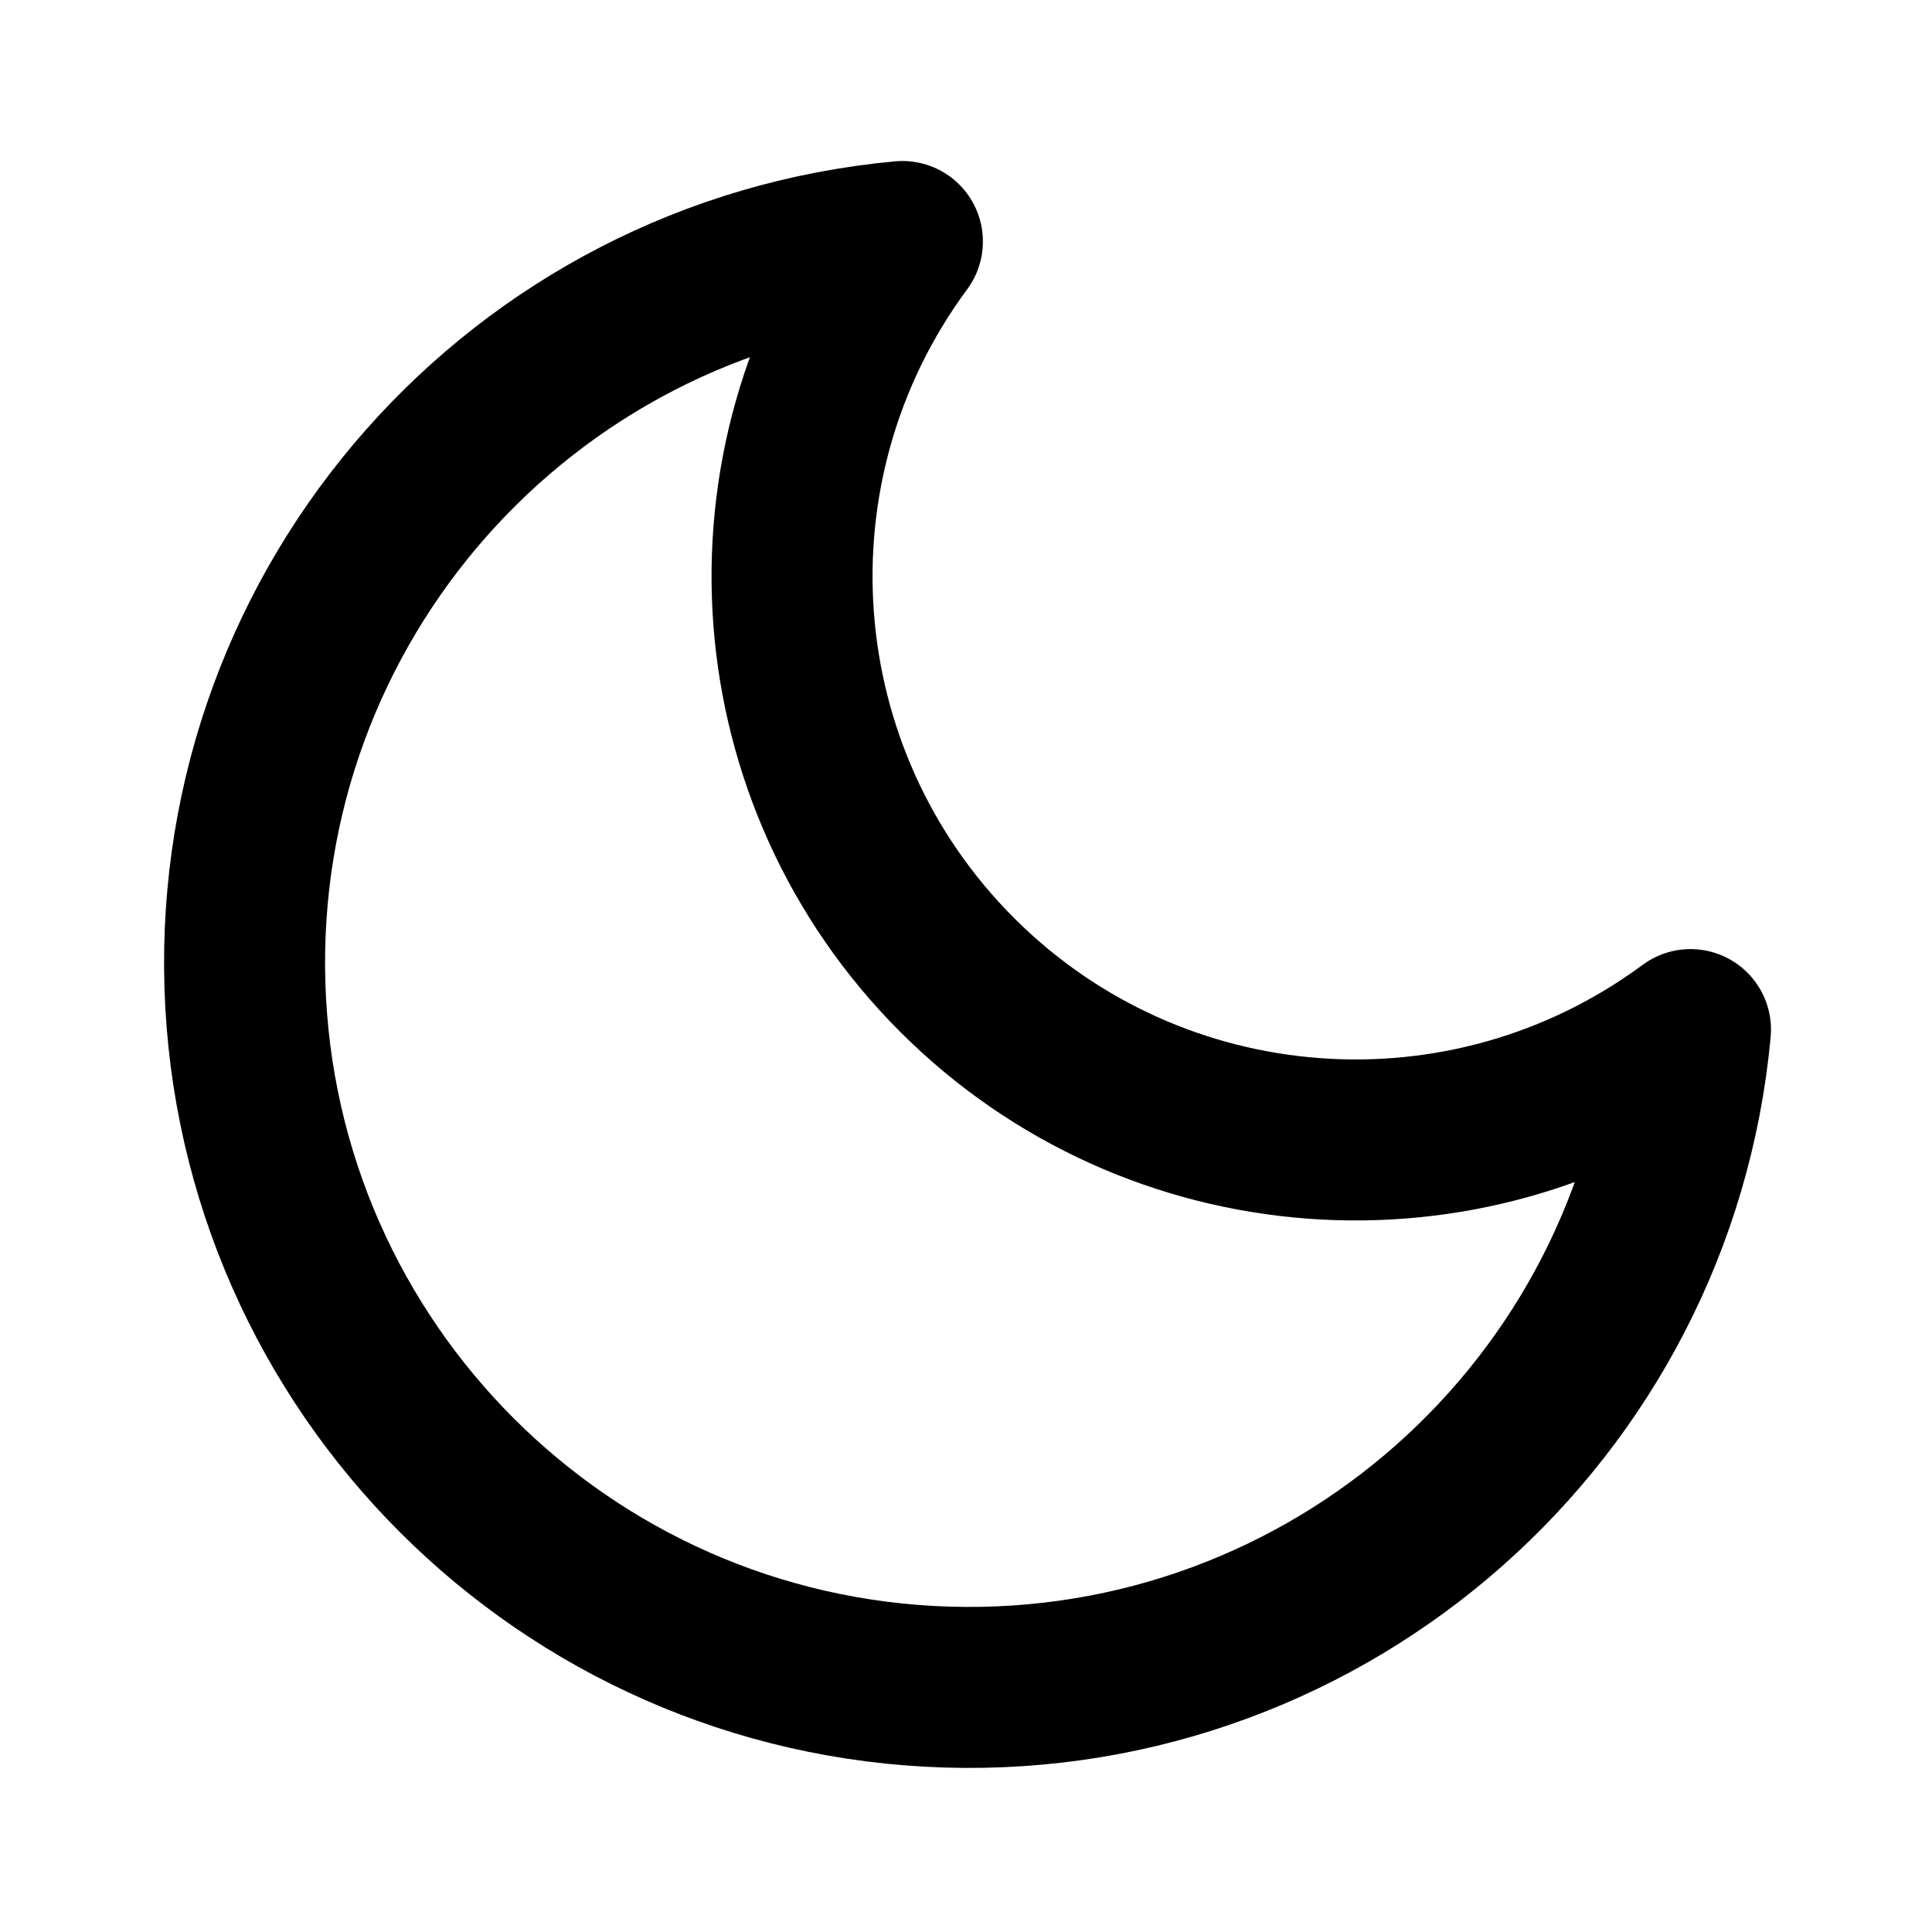
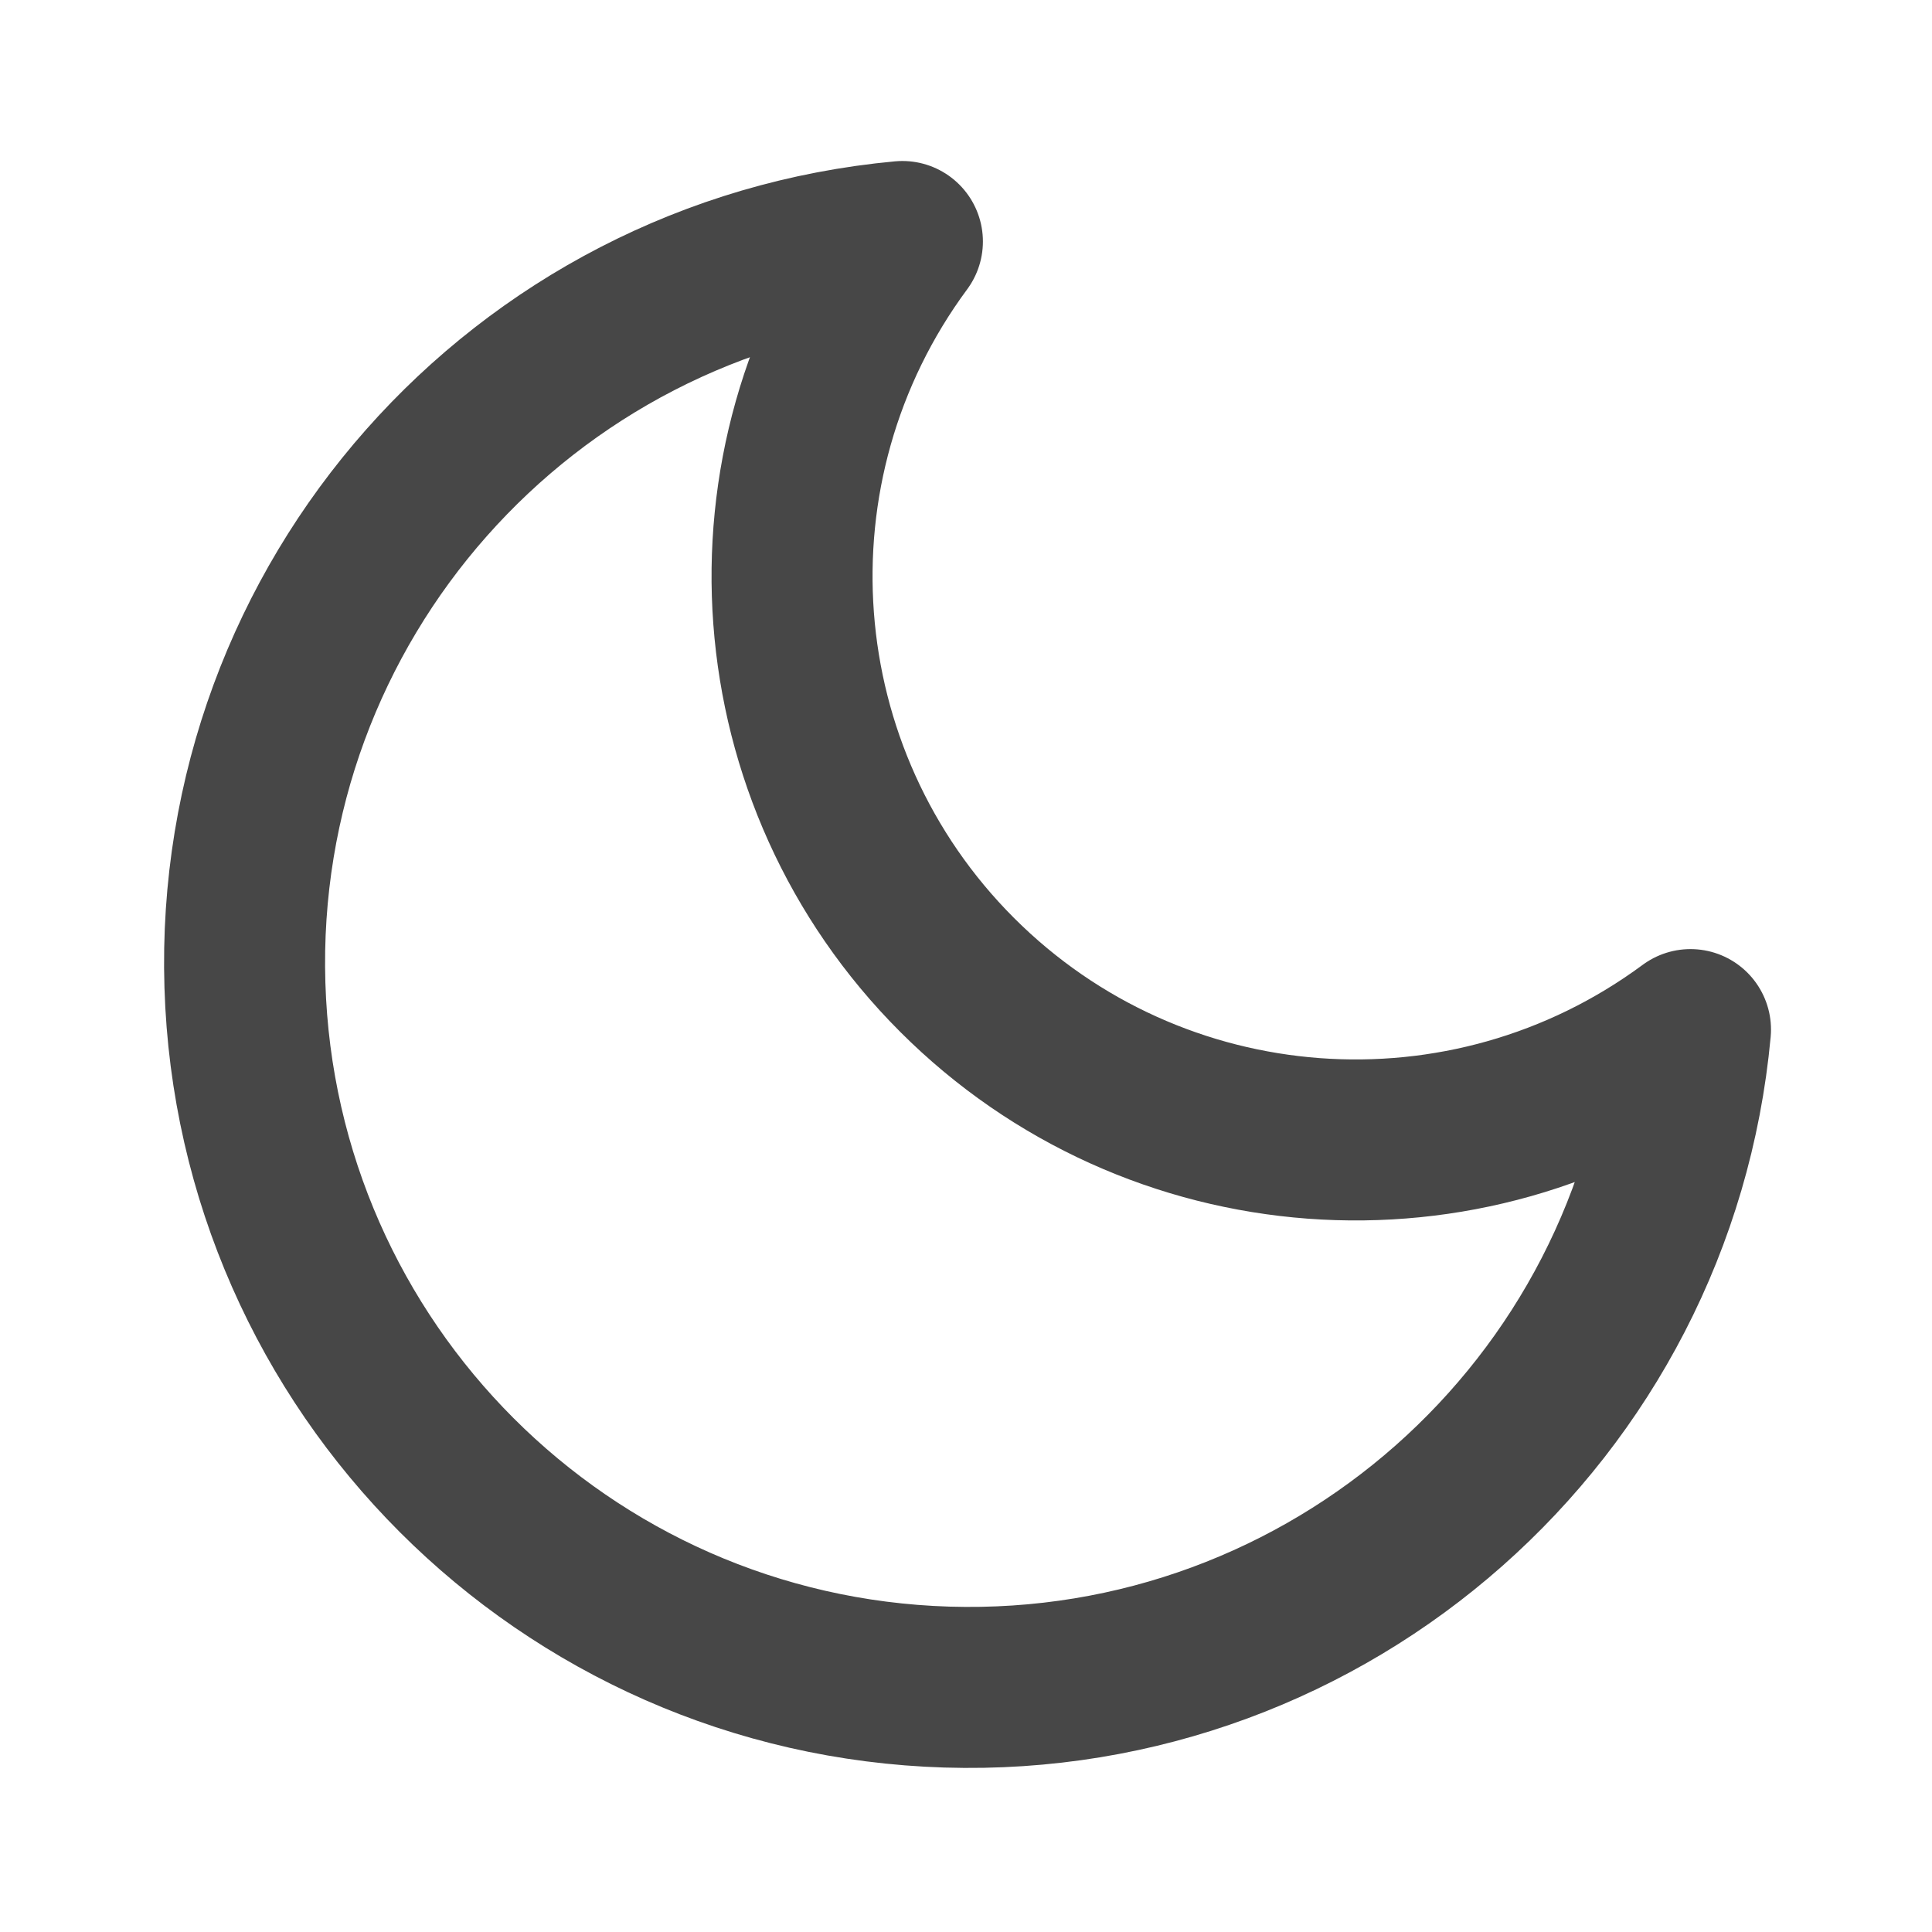
- <svg xmlns="http://www.w3.org/2000/svg" width="24" height="24" viewBox="0 0 24 24" fill="none" stroke="currentColor" stroke-width="2" stroke-linecap="round" stroke-linejoin="round" class="feather feather-moon">
+ <svg xmlns="http://www.w3.org/2000/svg" width="24" height="24" viewBox="0 0 24 24" fill="none" stroke="#474747" stroke-width="2" stroke-linecap="round" stroke-linejoin="round" class="feather feather-moon">
  <path d="M21 12.79A9 9 0 1 1 11.21 3 7 7 0 0 0 21 12.79z" />
</svg>
